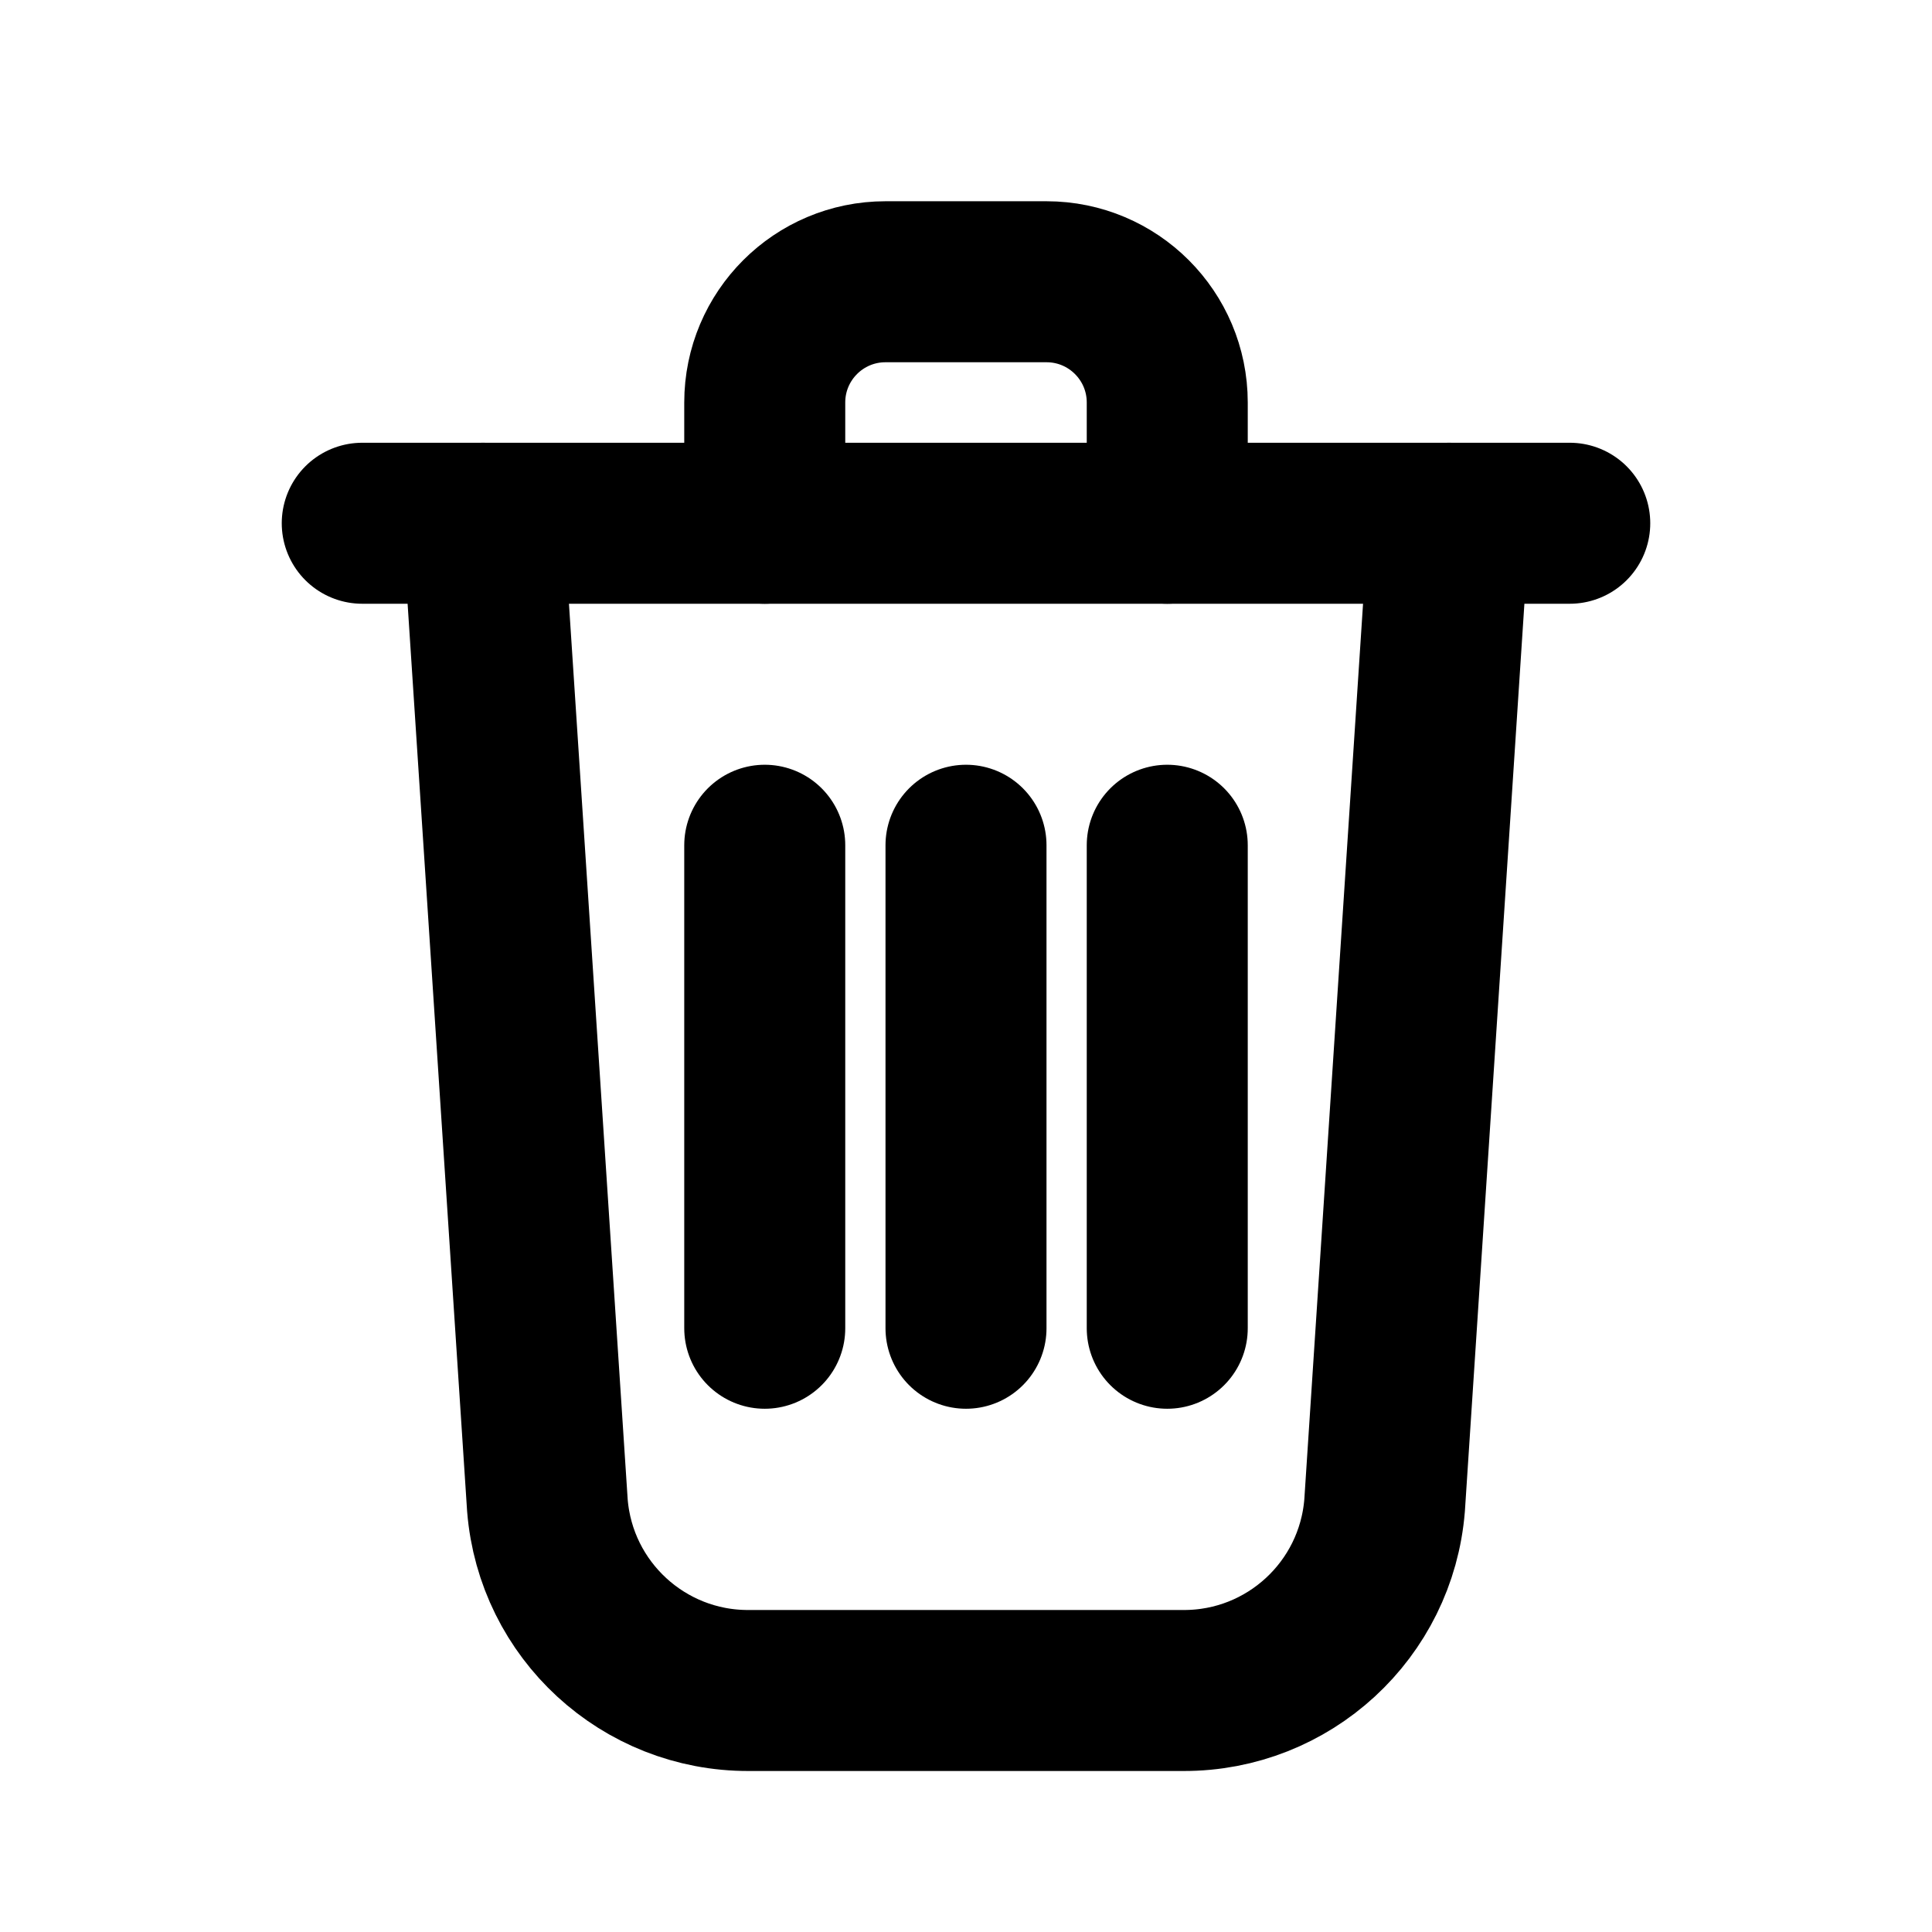
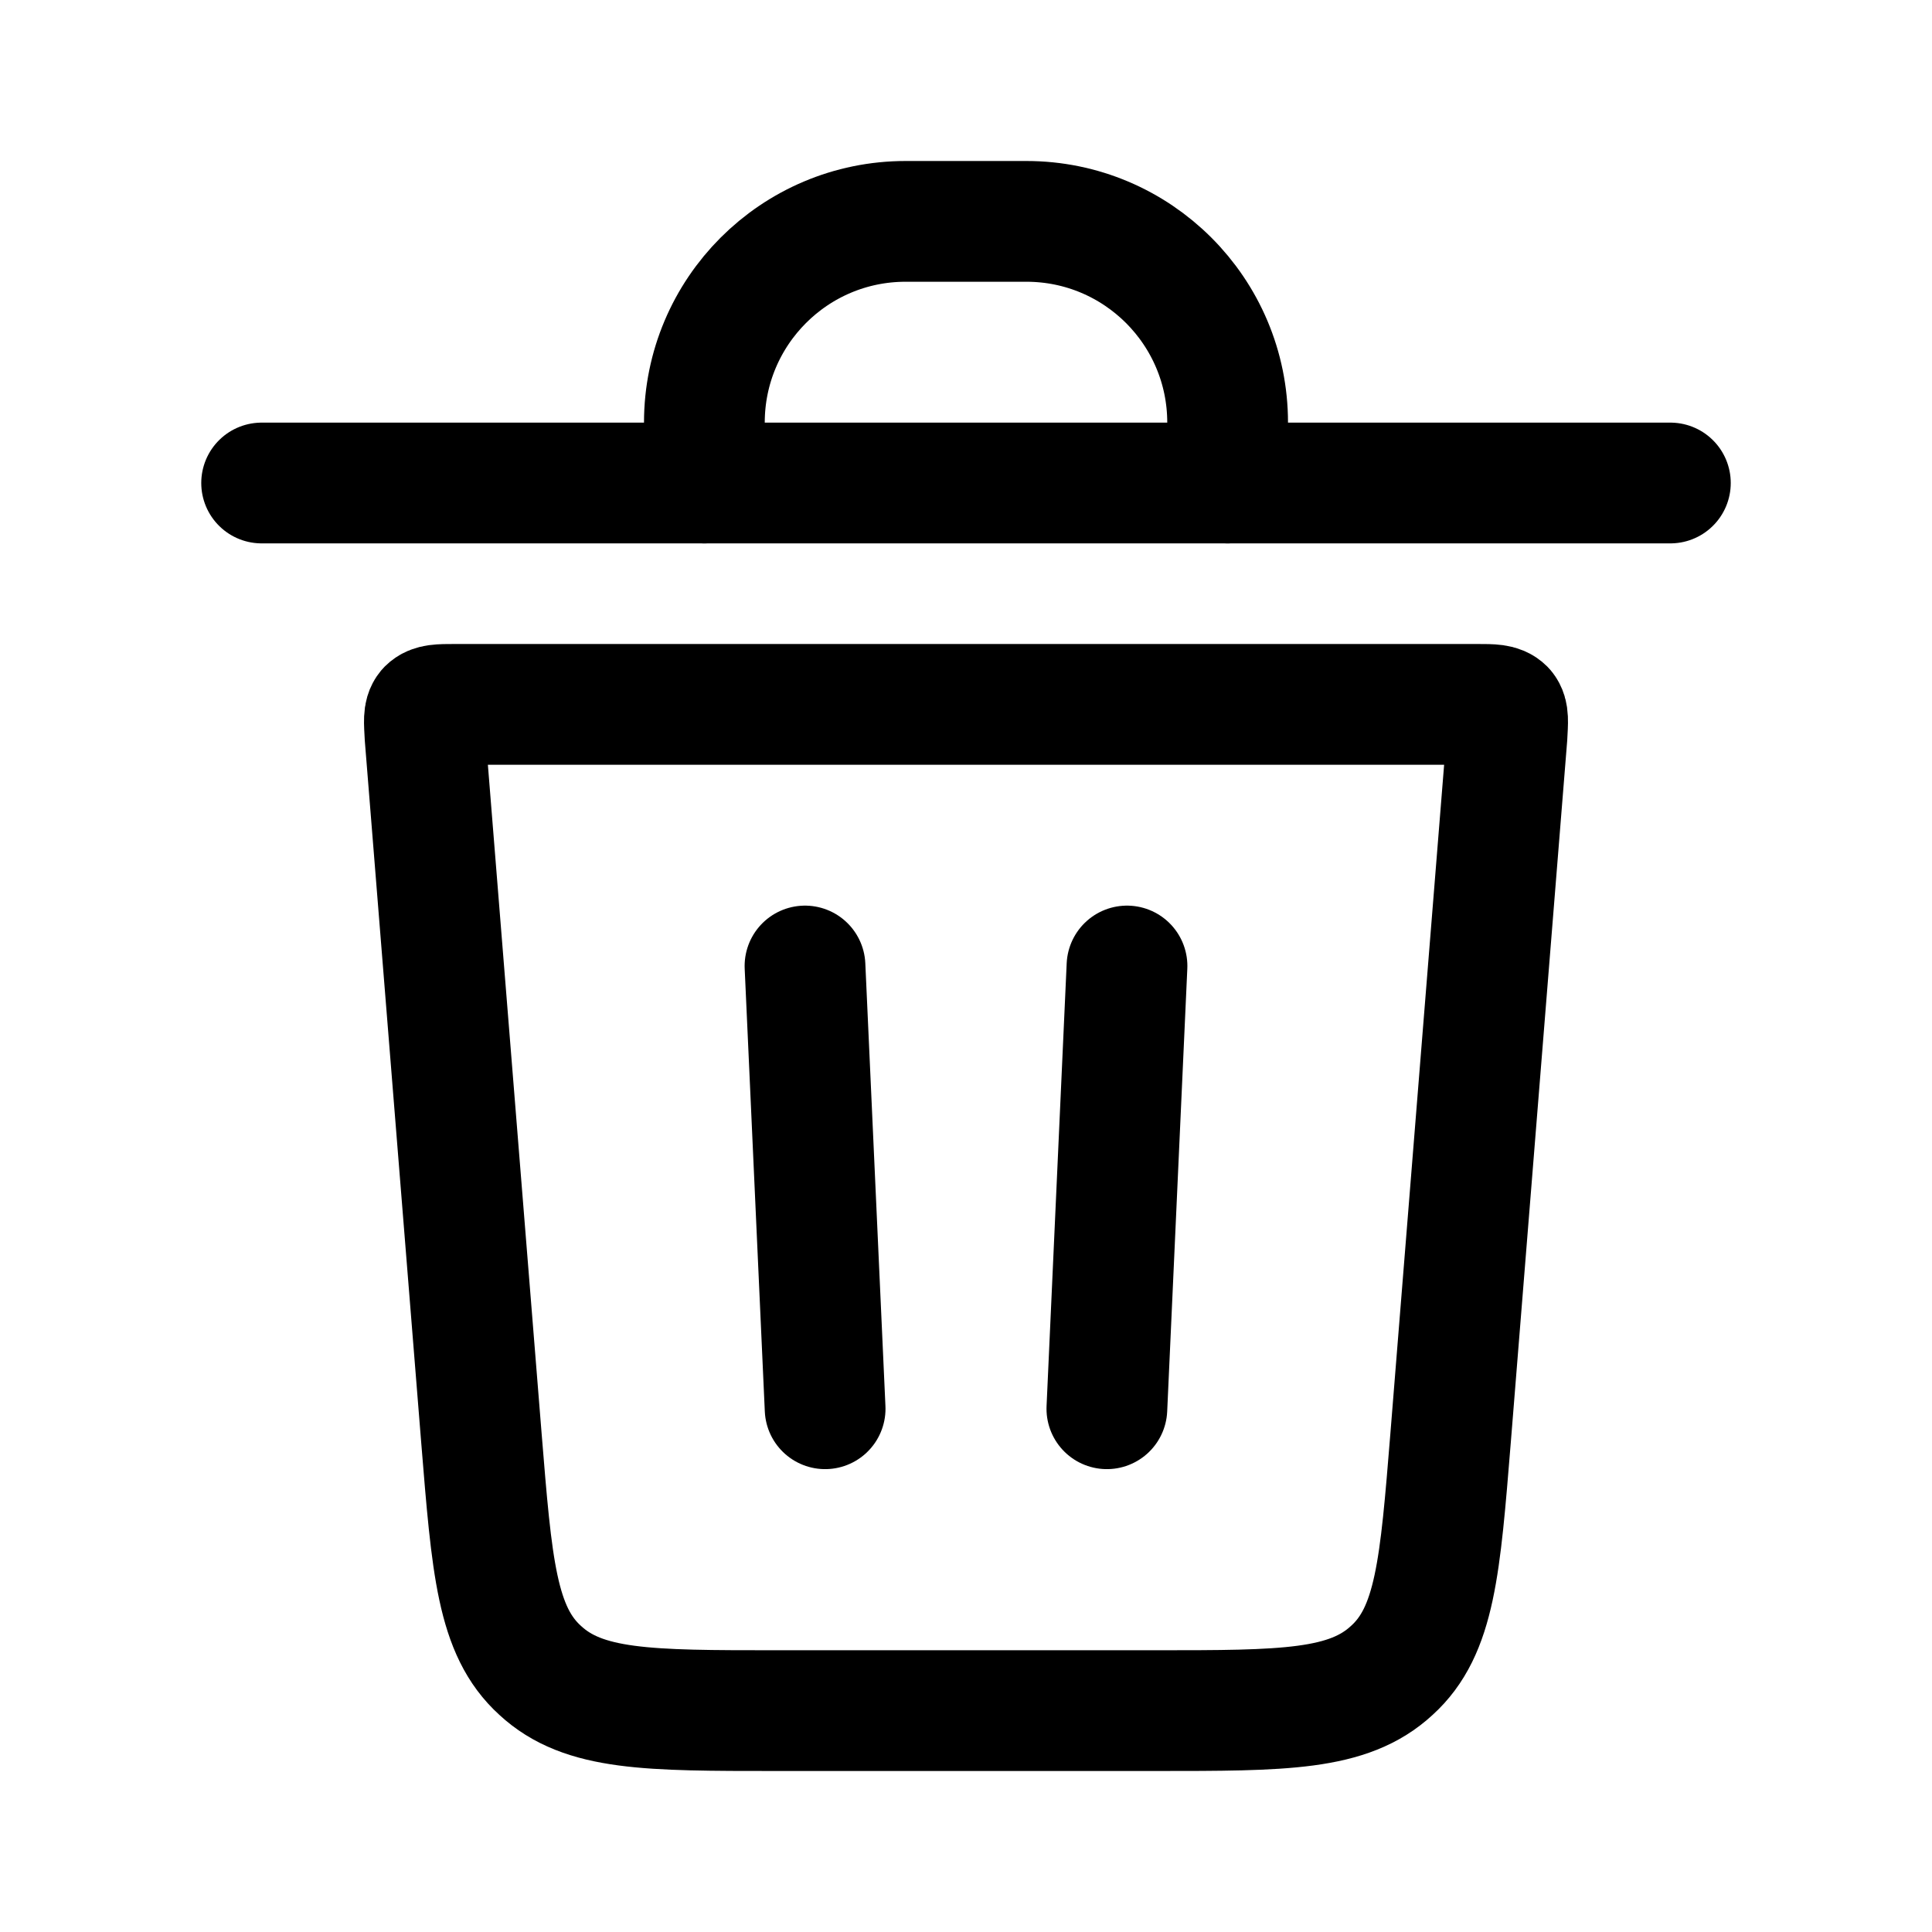
- <svg xmlns="http://www.w3.org/2000/svg" viewBox="0 0 24 24" fill="none" stroke="currentColor" stroke-width="2" stroke-linecap="round" stroke-linejoin="round">
-   <path d="M4.5 6.5h15" />
-   <path d="M9.5 6.5V5A1.5 1.5 0 0 1 11 3.5h2A1.5 1.5 0 0 1 14.5 5v1.5" />
-   <path d="m6 6.5.8 12.2a2.5 2.5 0 0 0 2.5 2.3h5.4a2.5 2.5 0 0 0 2.5-2.3L18 6.5" />
-   <path d="M9.5 10.5v6" />
-   <path d="M12 10.5v6" />
-   <path d="M14.5 10.5v6" />
+ <svg xmlns="http://www.w3.org/2000/svg" viewBox="0 0 24 24" fill="none" stroke="currentColor" stroke-width="1.5" stroke-linecap="round" stroke-linejoin="round">
+   <path d="M3.25 6L20.75 6" data-role="detail" data-knock="out" />
+   <path d="M8.75 6V5.25A2.5 2.5 0 0 1 11.25 2.75H12.75A2.5 2.5 0 0 1 15.25 5.25V6" data-role="detail" data-knock="out" data-accent="true" />
+   <path d="M5.65 8.75L18.35 8.75C18.54 8.75 18.63 8.75 18.69 8.81C18.74 8.87 18.73 8.96 18.72 9.15L18.02 17.86C17.89 19.46 17.83 20.26 17.29 20.75C16.75 21.25 15.95 21.25 14.35 21.25L9.65 21.25C8.05 21.25 7.25 21.25 6.71 20.75C6.17 20.26 6.11 19.46 5.98 17.86L5.28 9.15C5.27 8.96 5.26 8.87 5.31 8.81C5.37 8.75 5.46 8.75 5.65 8.75Z" data-role="body" />
+   <path d="M10 12L10.25 17.5" data-role="detail" data-knock="in" />
+   <path d="M14 12L13.75 17.5" data-role="detail" data-knock="in" />
</svg>
